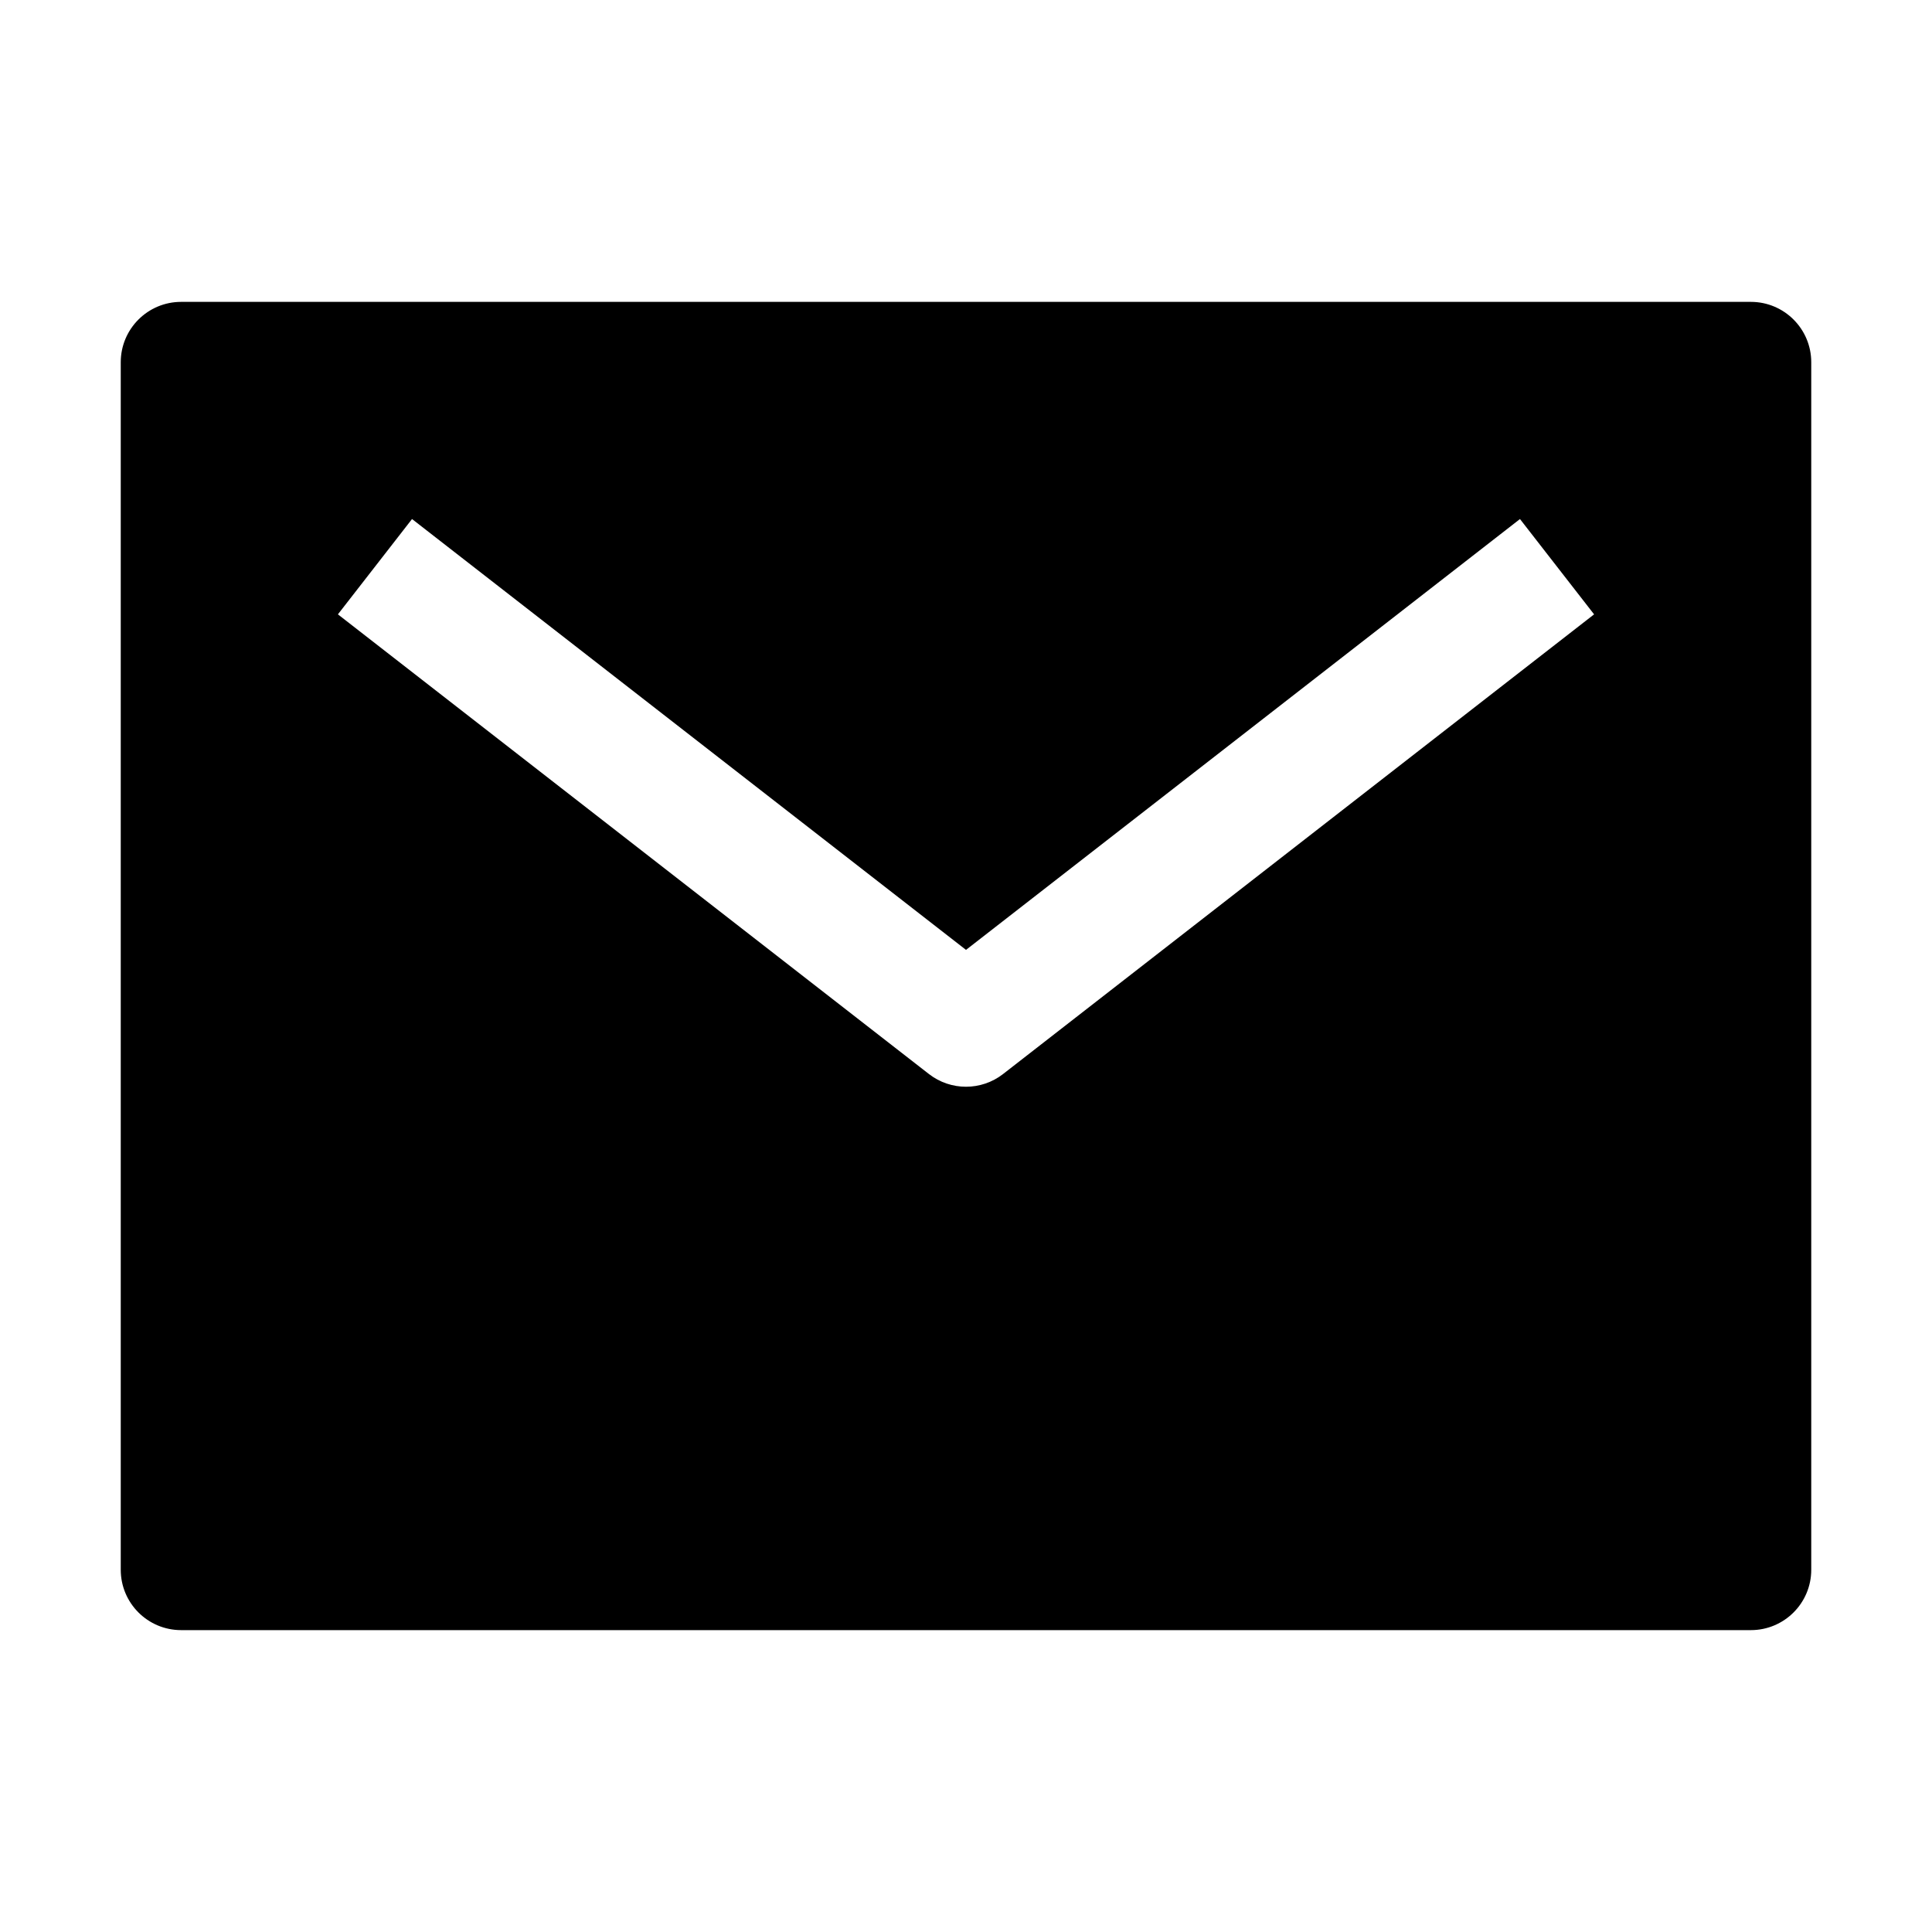
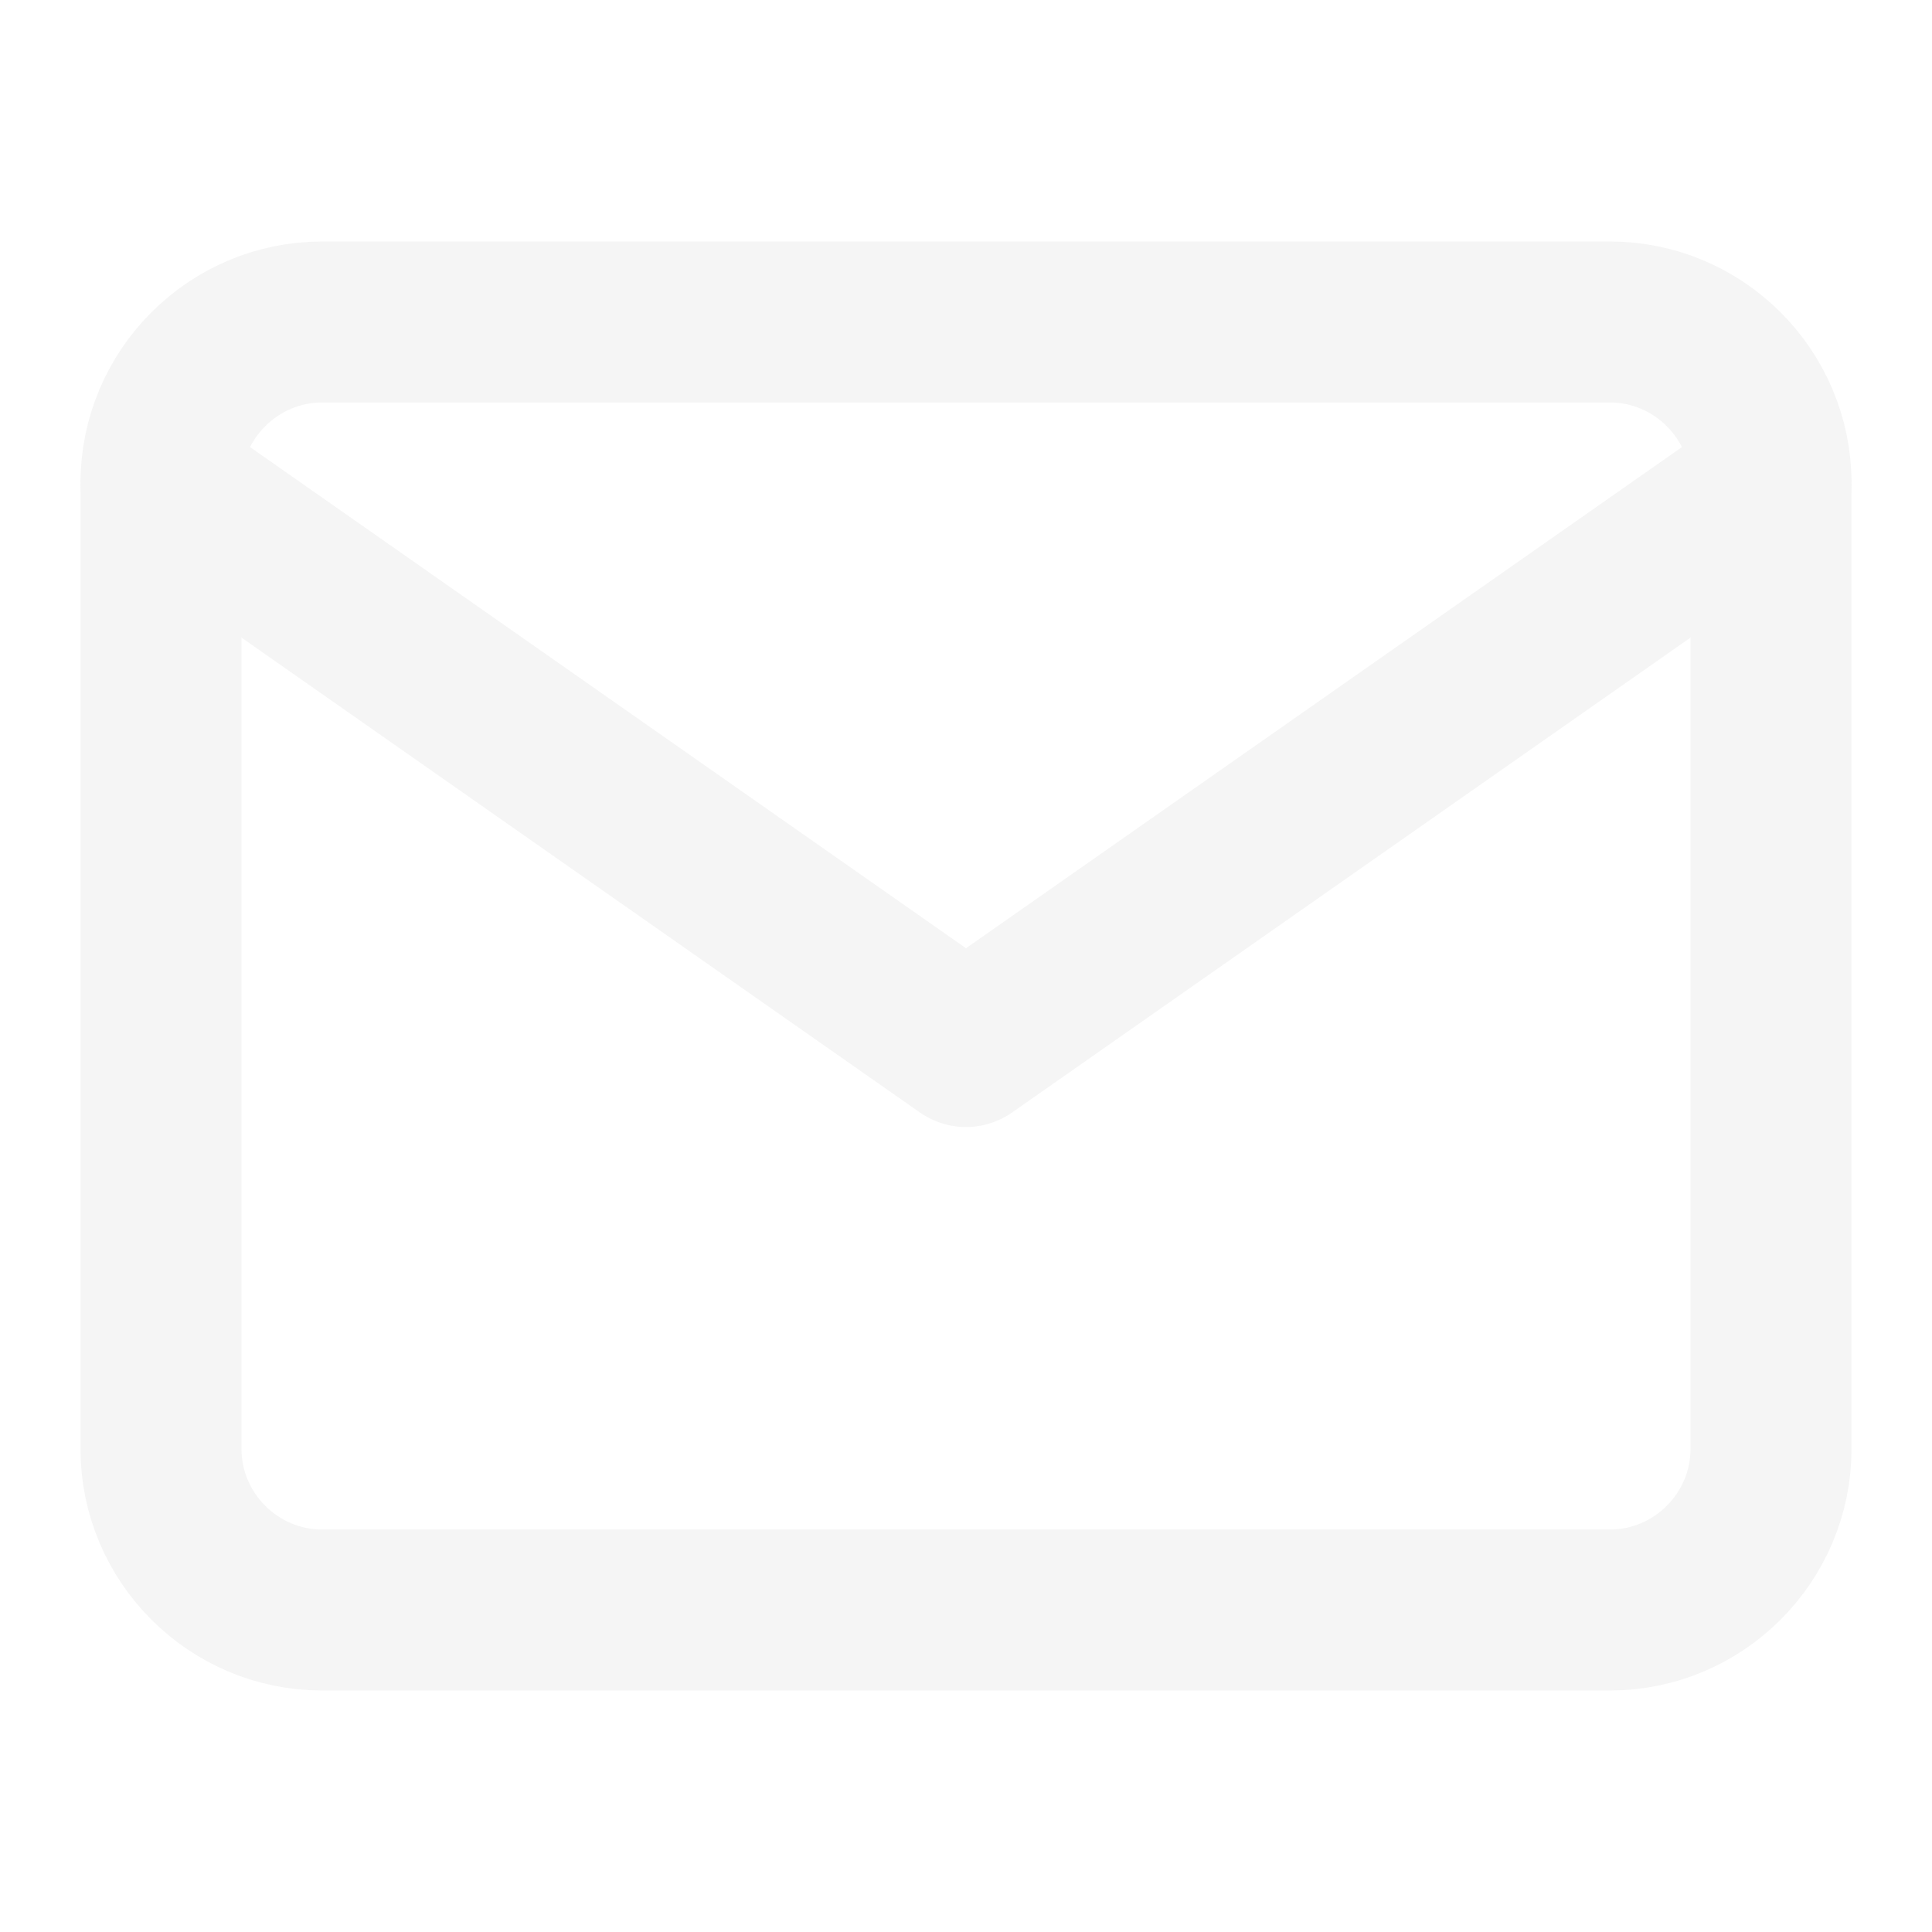
- <svg xmlns="http://www.w3.org/2000/svg" height="512" viewBox="0 0 512 512" width="512">
-   <path d="M464,80H48A16,16,0,0,0,32,96V416a16,16,0,0,0,16,16H464a16,16,0,0,0,16-16V96A16,16,0,0,0,464,80ZM265.82,284.63a16,16,0,0,1-19.64,0L89.55,162.81l19.64-25.26L256,251.73,402.81,137.55l19.64,25.26Z" />
+ <svg xmlns="http://www.w3.org/2000/svg" width="24" height="24" viewBox="0 0 24 24" fill="none">
+   <path d="M4 4H20C21.1 4 22 4.9 22 6V18C22 19.1 21.1 20 20 20H4C2.9 20 2 19.1 2 18V6C2 4.9 2.9 4 4 4Z" stroke="#F5F5F5" stroke-width="2" stroke-linecap="round" stroke-linejoin="round" />
+   <path d="M22 6L12 13L2 6" stroke="#F5F5F5" stroke-width="2" stroke-linecap="round" stroke-linejoin="round" />
</svg>
